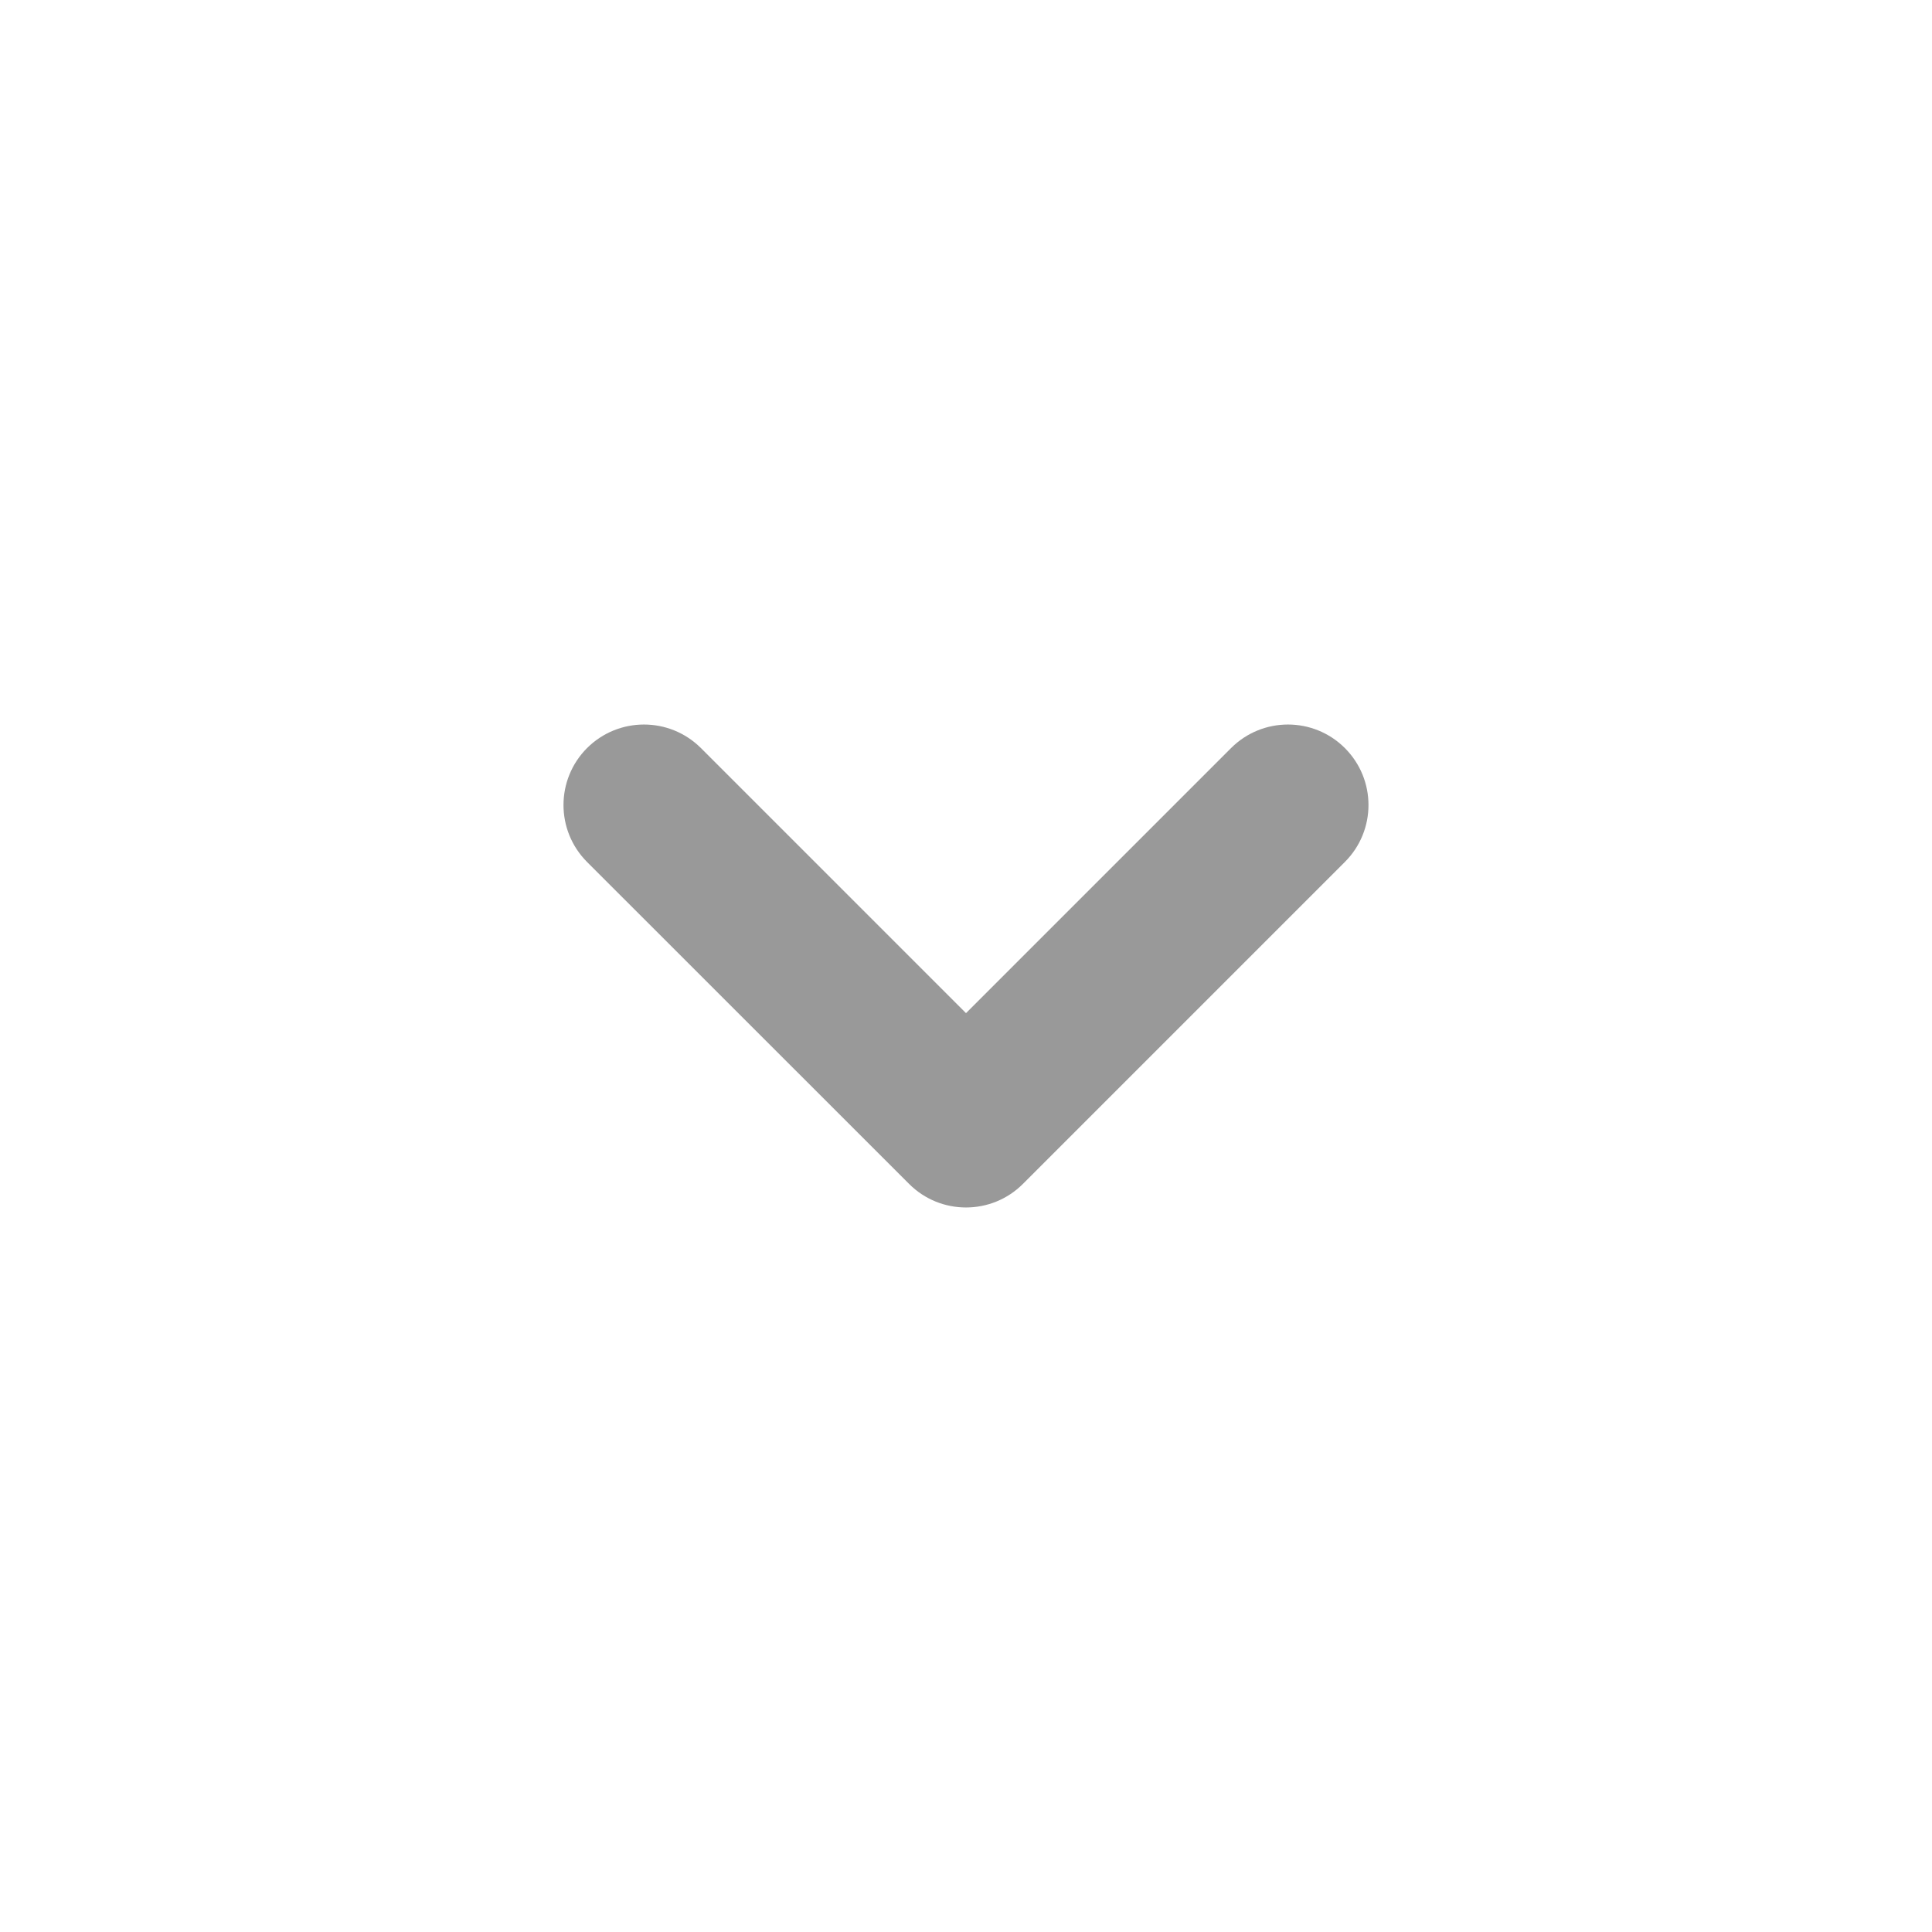
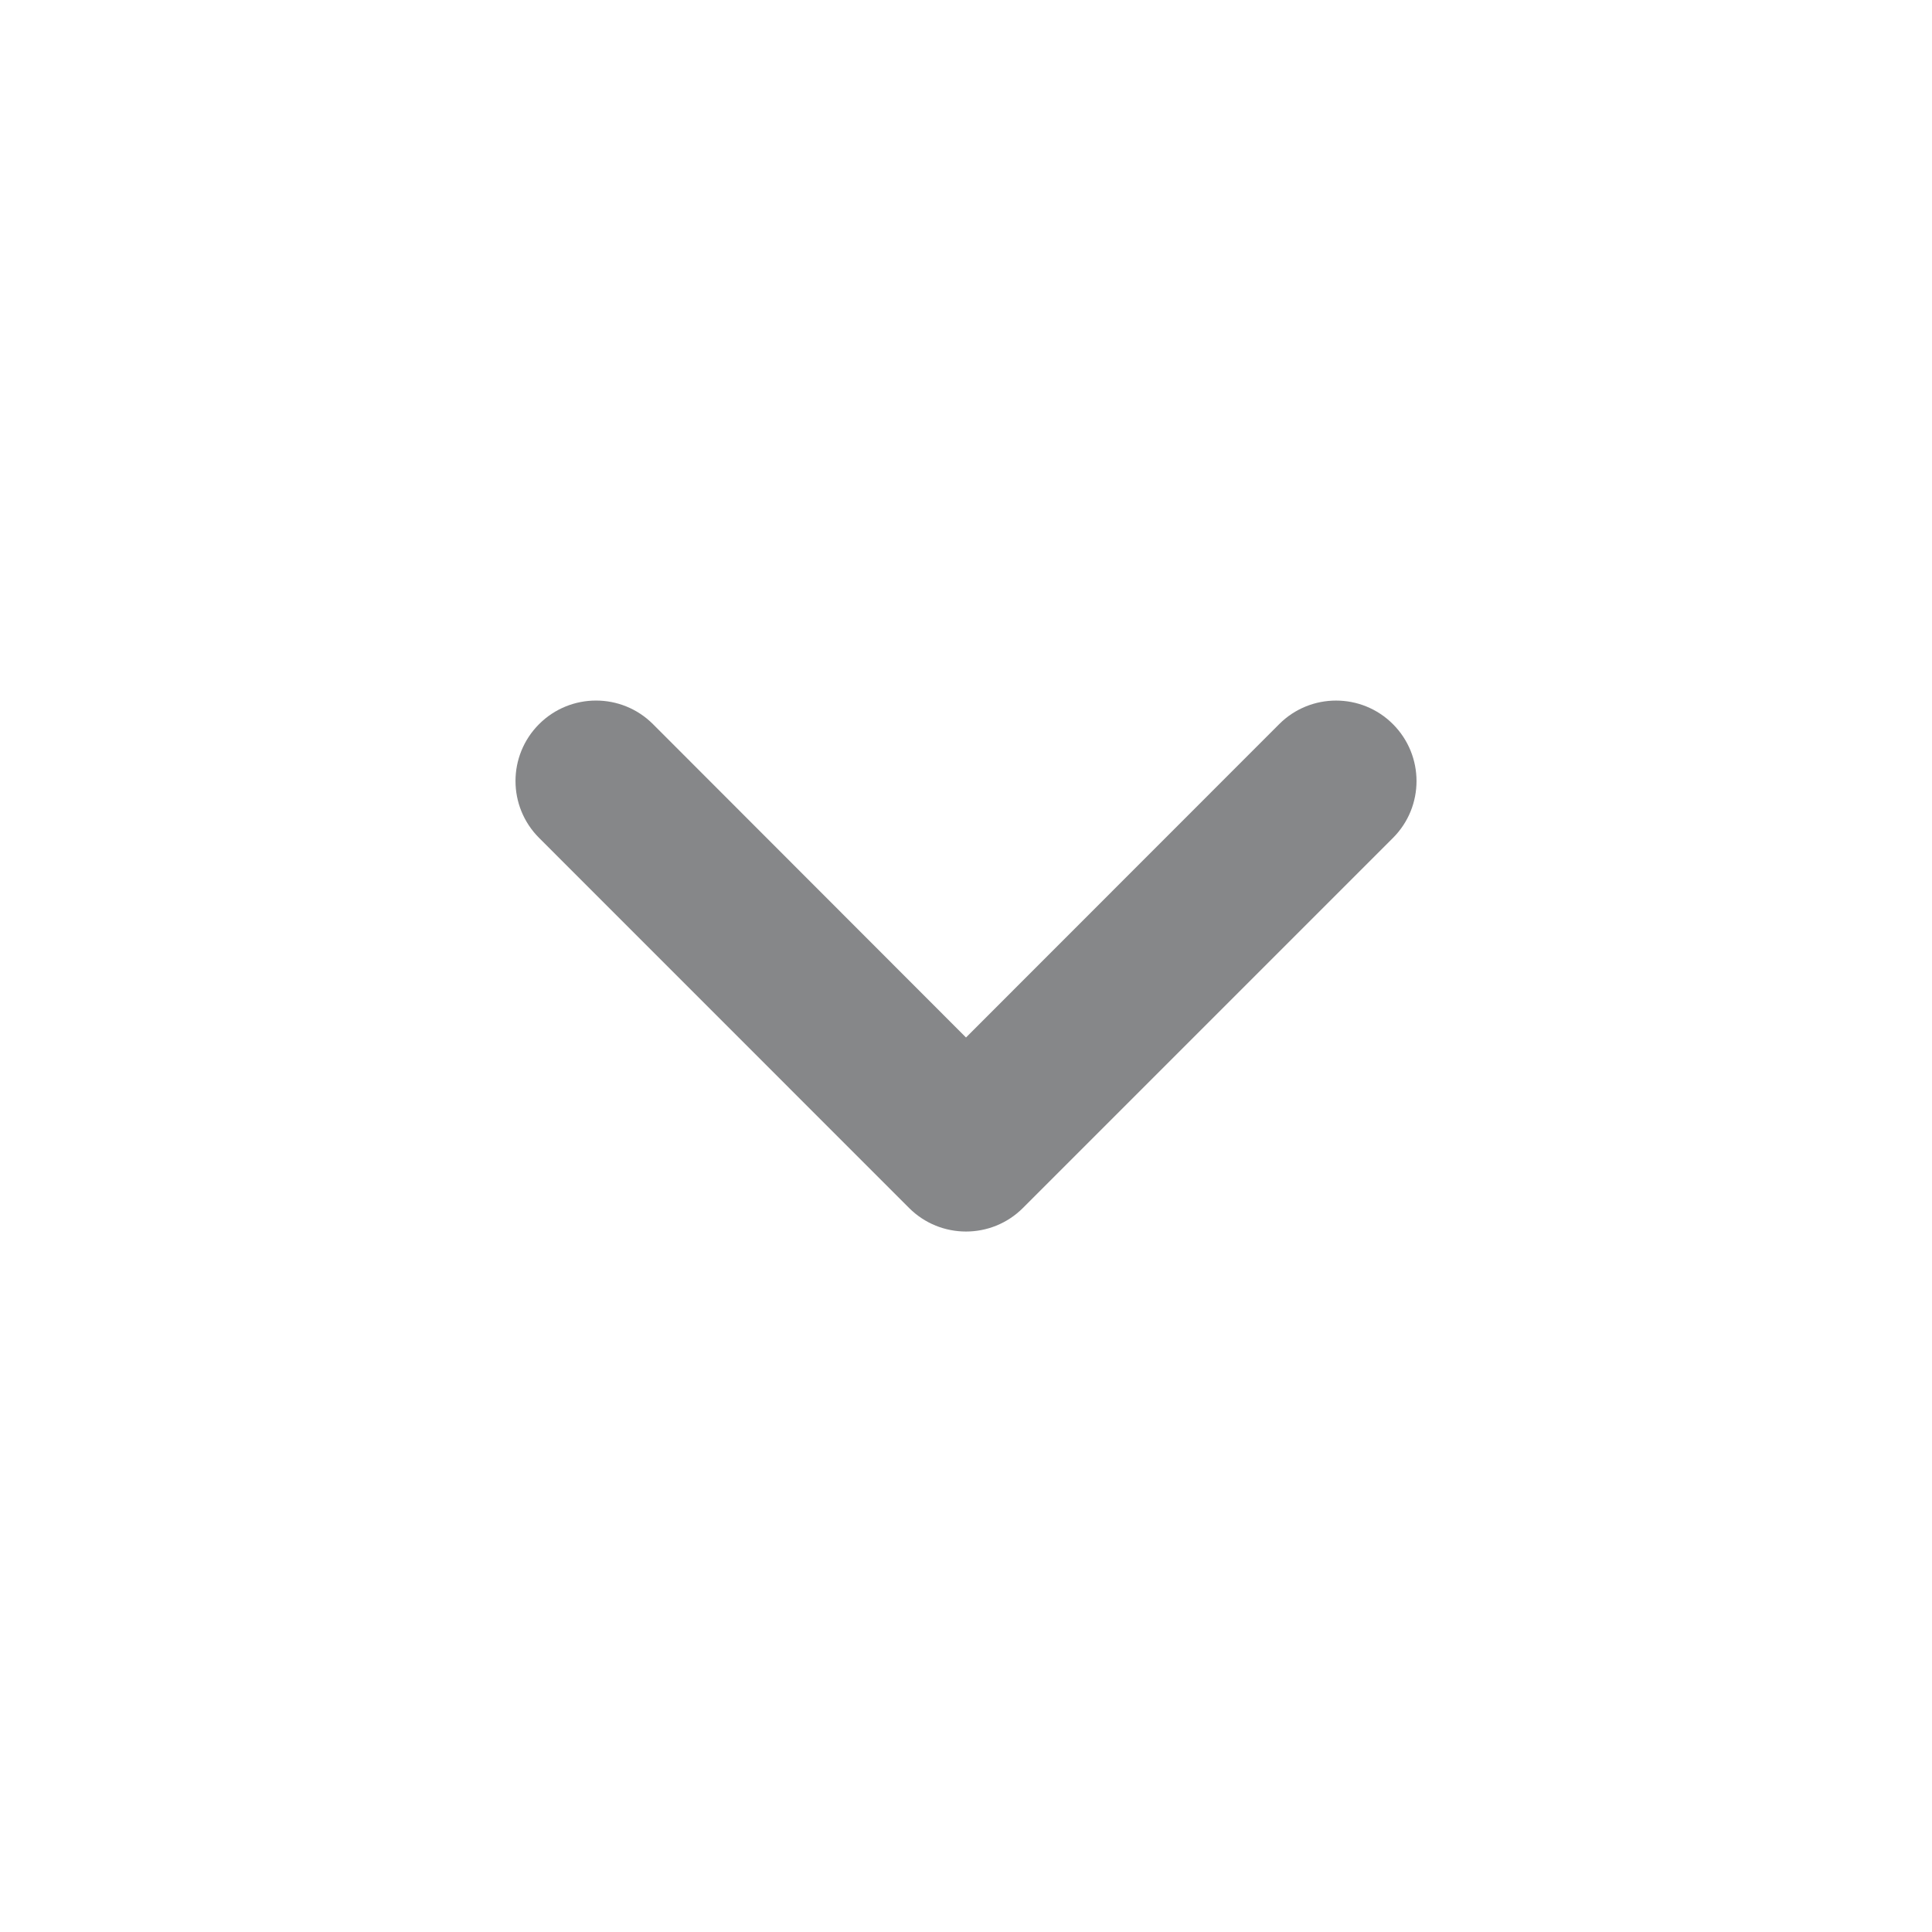
- <svg xmlns="http://www.w3.org/2000/svg" width="20" height="20" viewBox="0 0 20 20" fill="none">
-   <path fill-rule="evenodd" clip-rule="evenodd" d="M6.077 7.744C6.403 7.419 6.93 7.419 7.256 7.744L10 10.488L12.744 7.744C13.069 7.419 13.597 7.419 13.922 7.744C14.248 8.07 14.248 8.597 13.922 8.923L10.589 12.256C10.264 12.581 9.736 12.581 9.411 12.256L6.077 8.923C5.752 8.597 5.752 8.07 6.077 7.744Z" fill="#999999" />
+ <svg xmlns="http://www.w3.org/2000/svg" width="24" height="24" viewBox="0 0 24 24" fill="none">
+   <g id="arrow / chevron_down">
+     <path id="coolicon" d="M11.293 15.006C11.683 15.396 12.317 15.396 12.707 15.006L17.304 10.409C17.694 10.019 17.694 9.387 17.304 8.996C16.914 8.605 16.28 8.605 15.89 8.996L12 12.888L8.111 8.995C7.721 8.605 7.087 8.605 6.697 8.995C6.306 9.386 6.306 10.018 6.697 10.409L11.293 15.006Z" fill="#868789" />
+   </g>
</svg>
